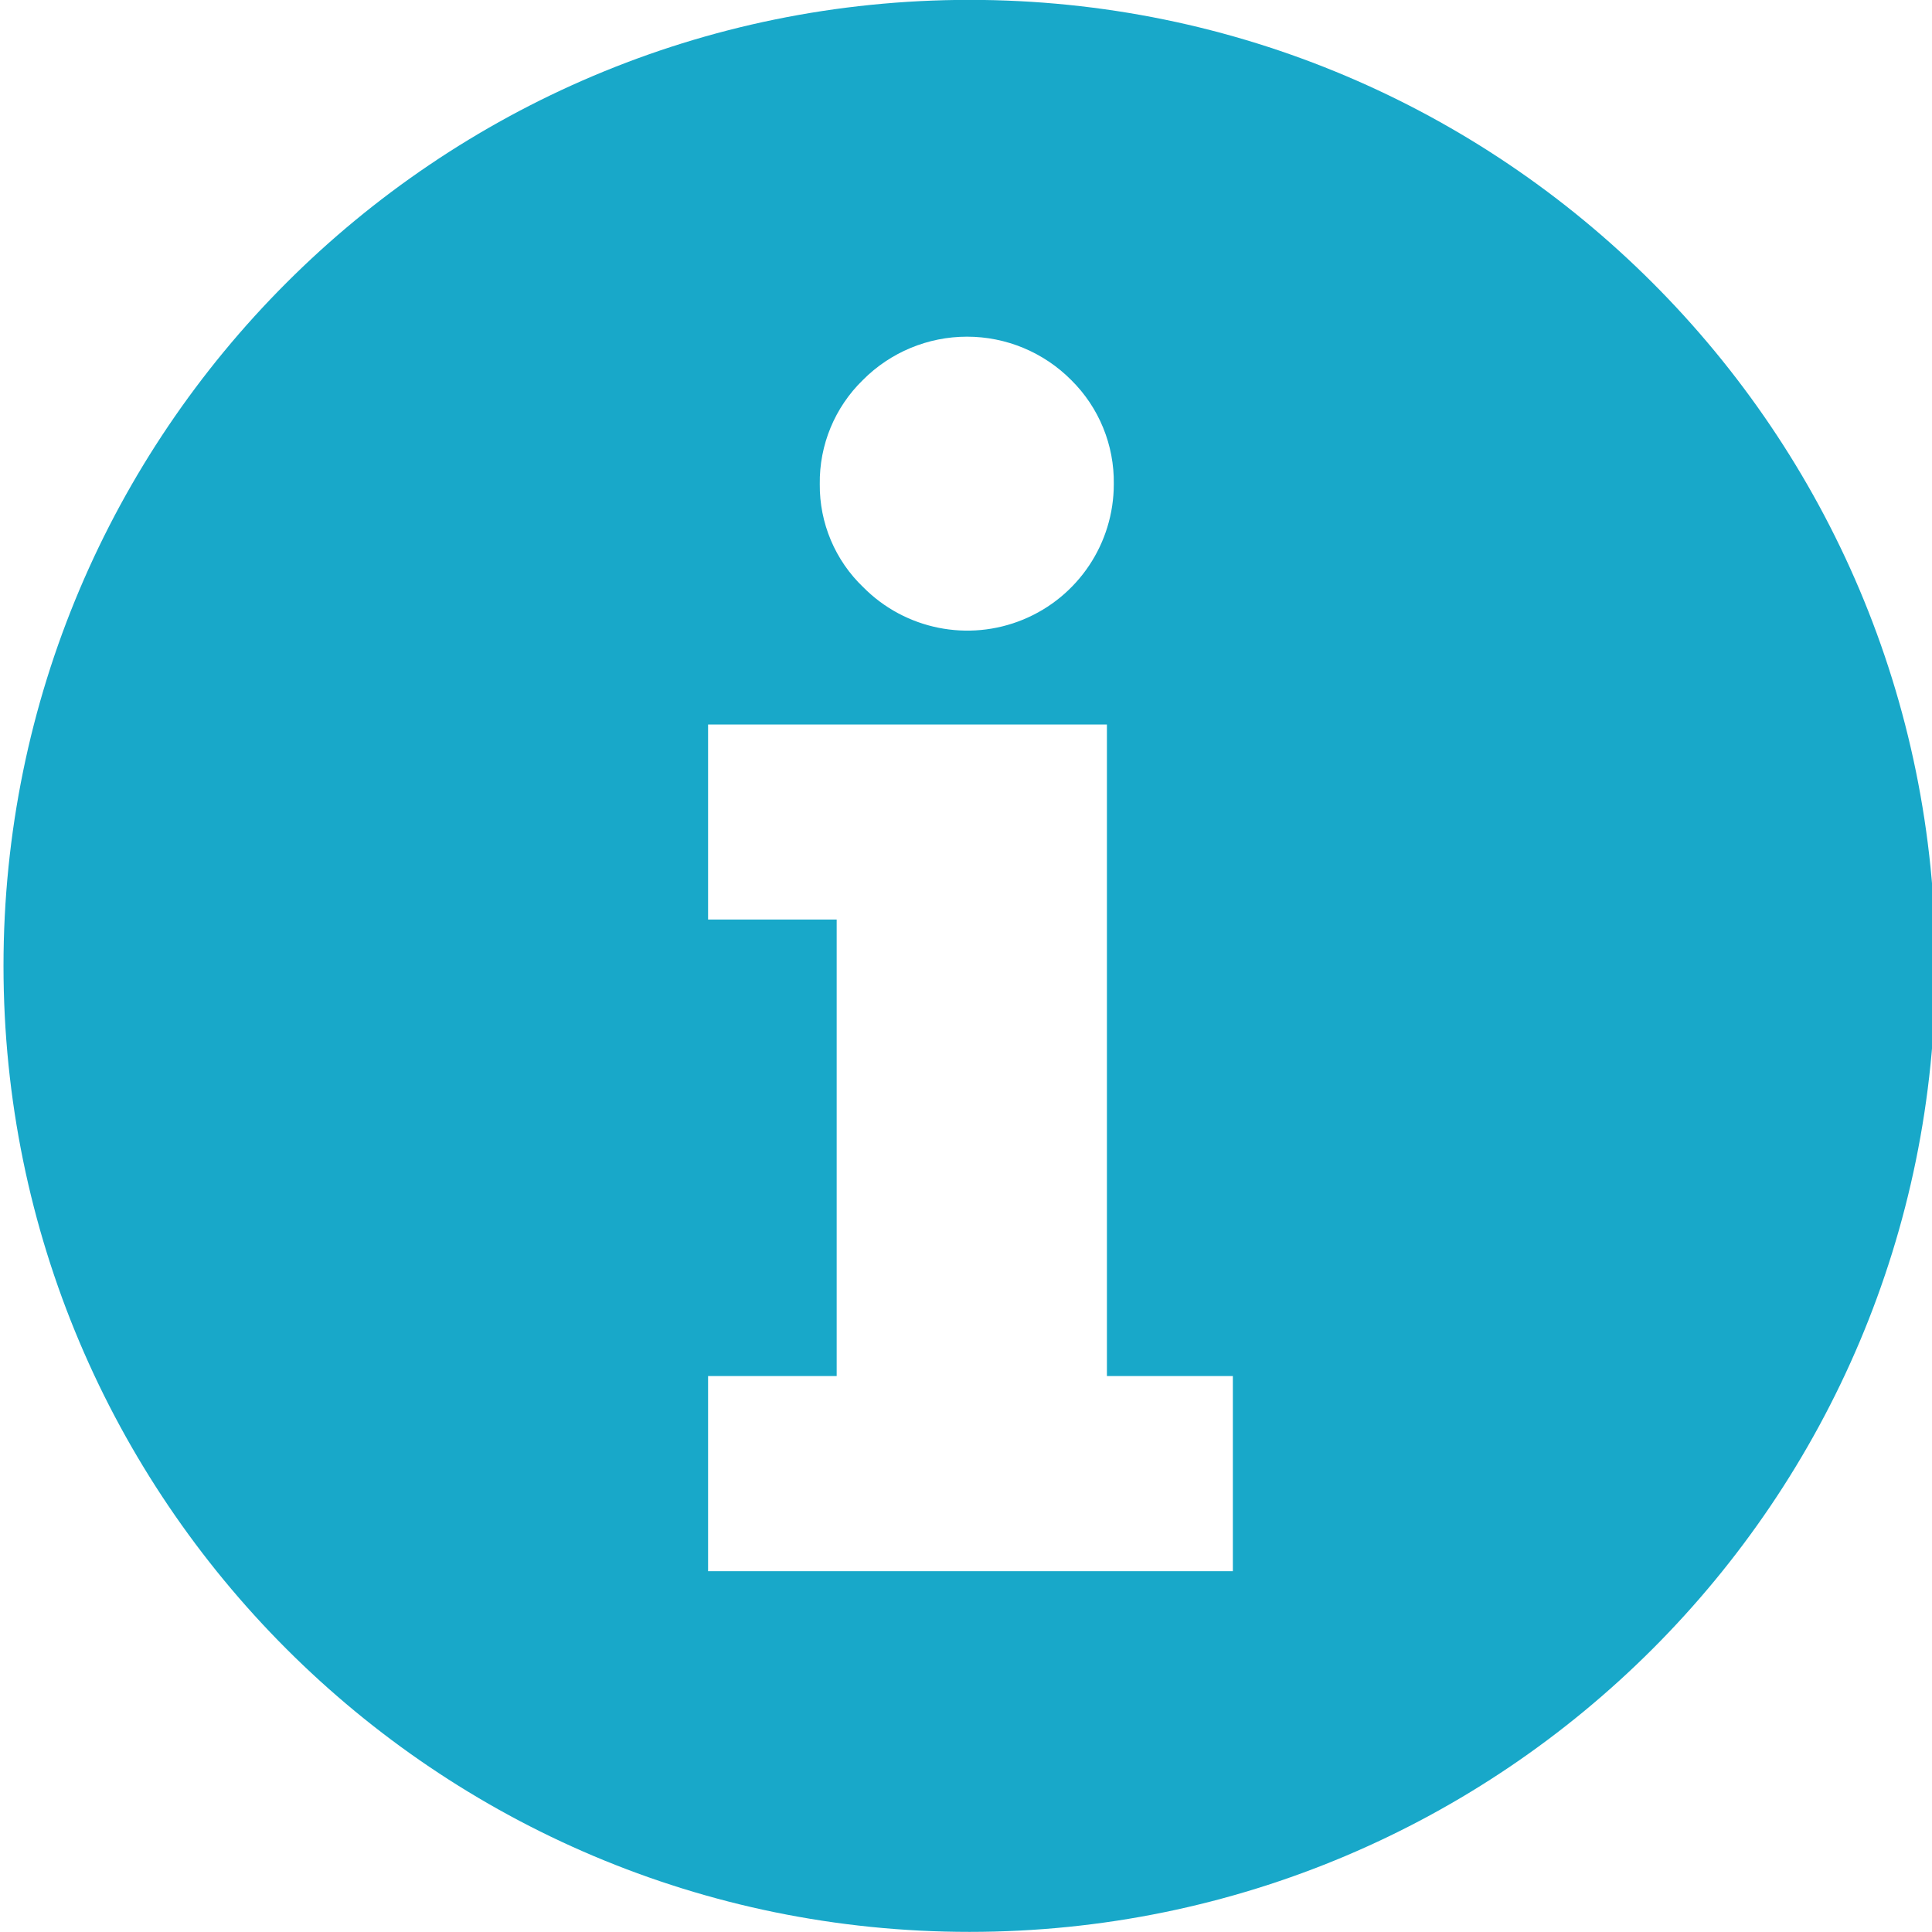
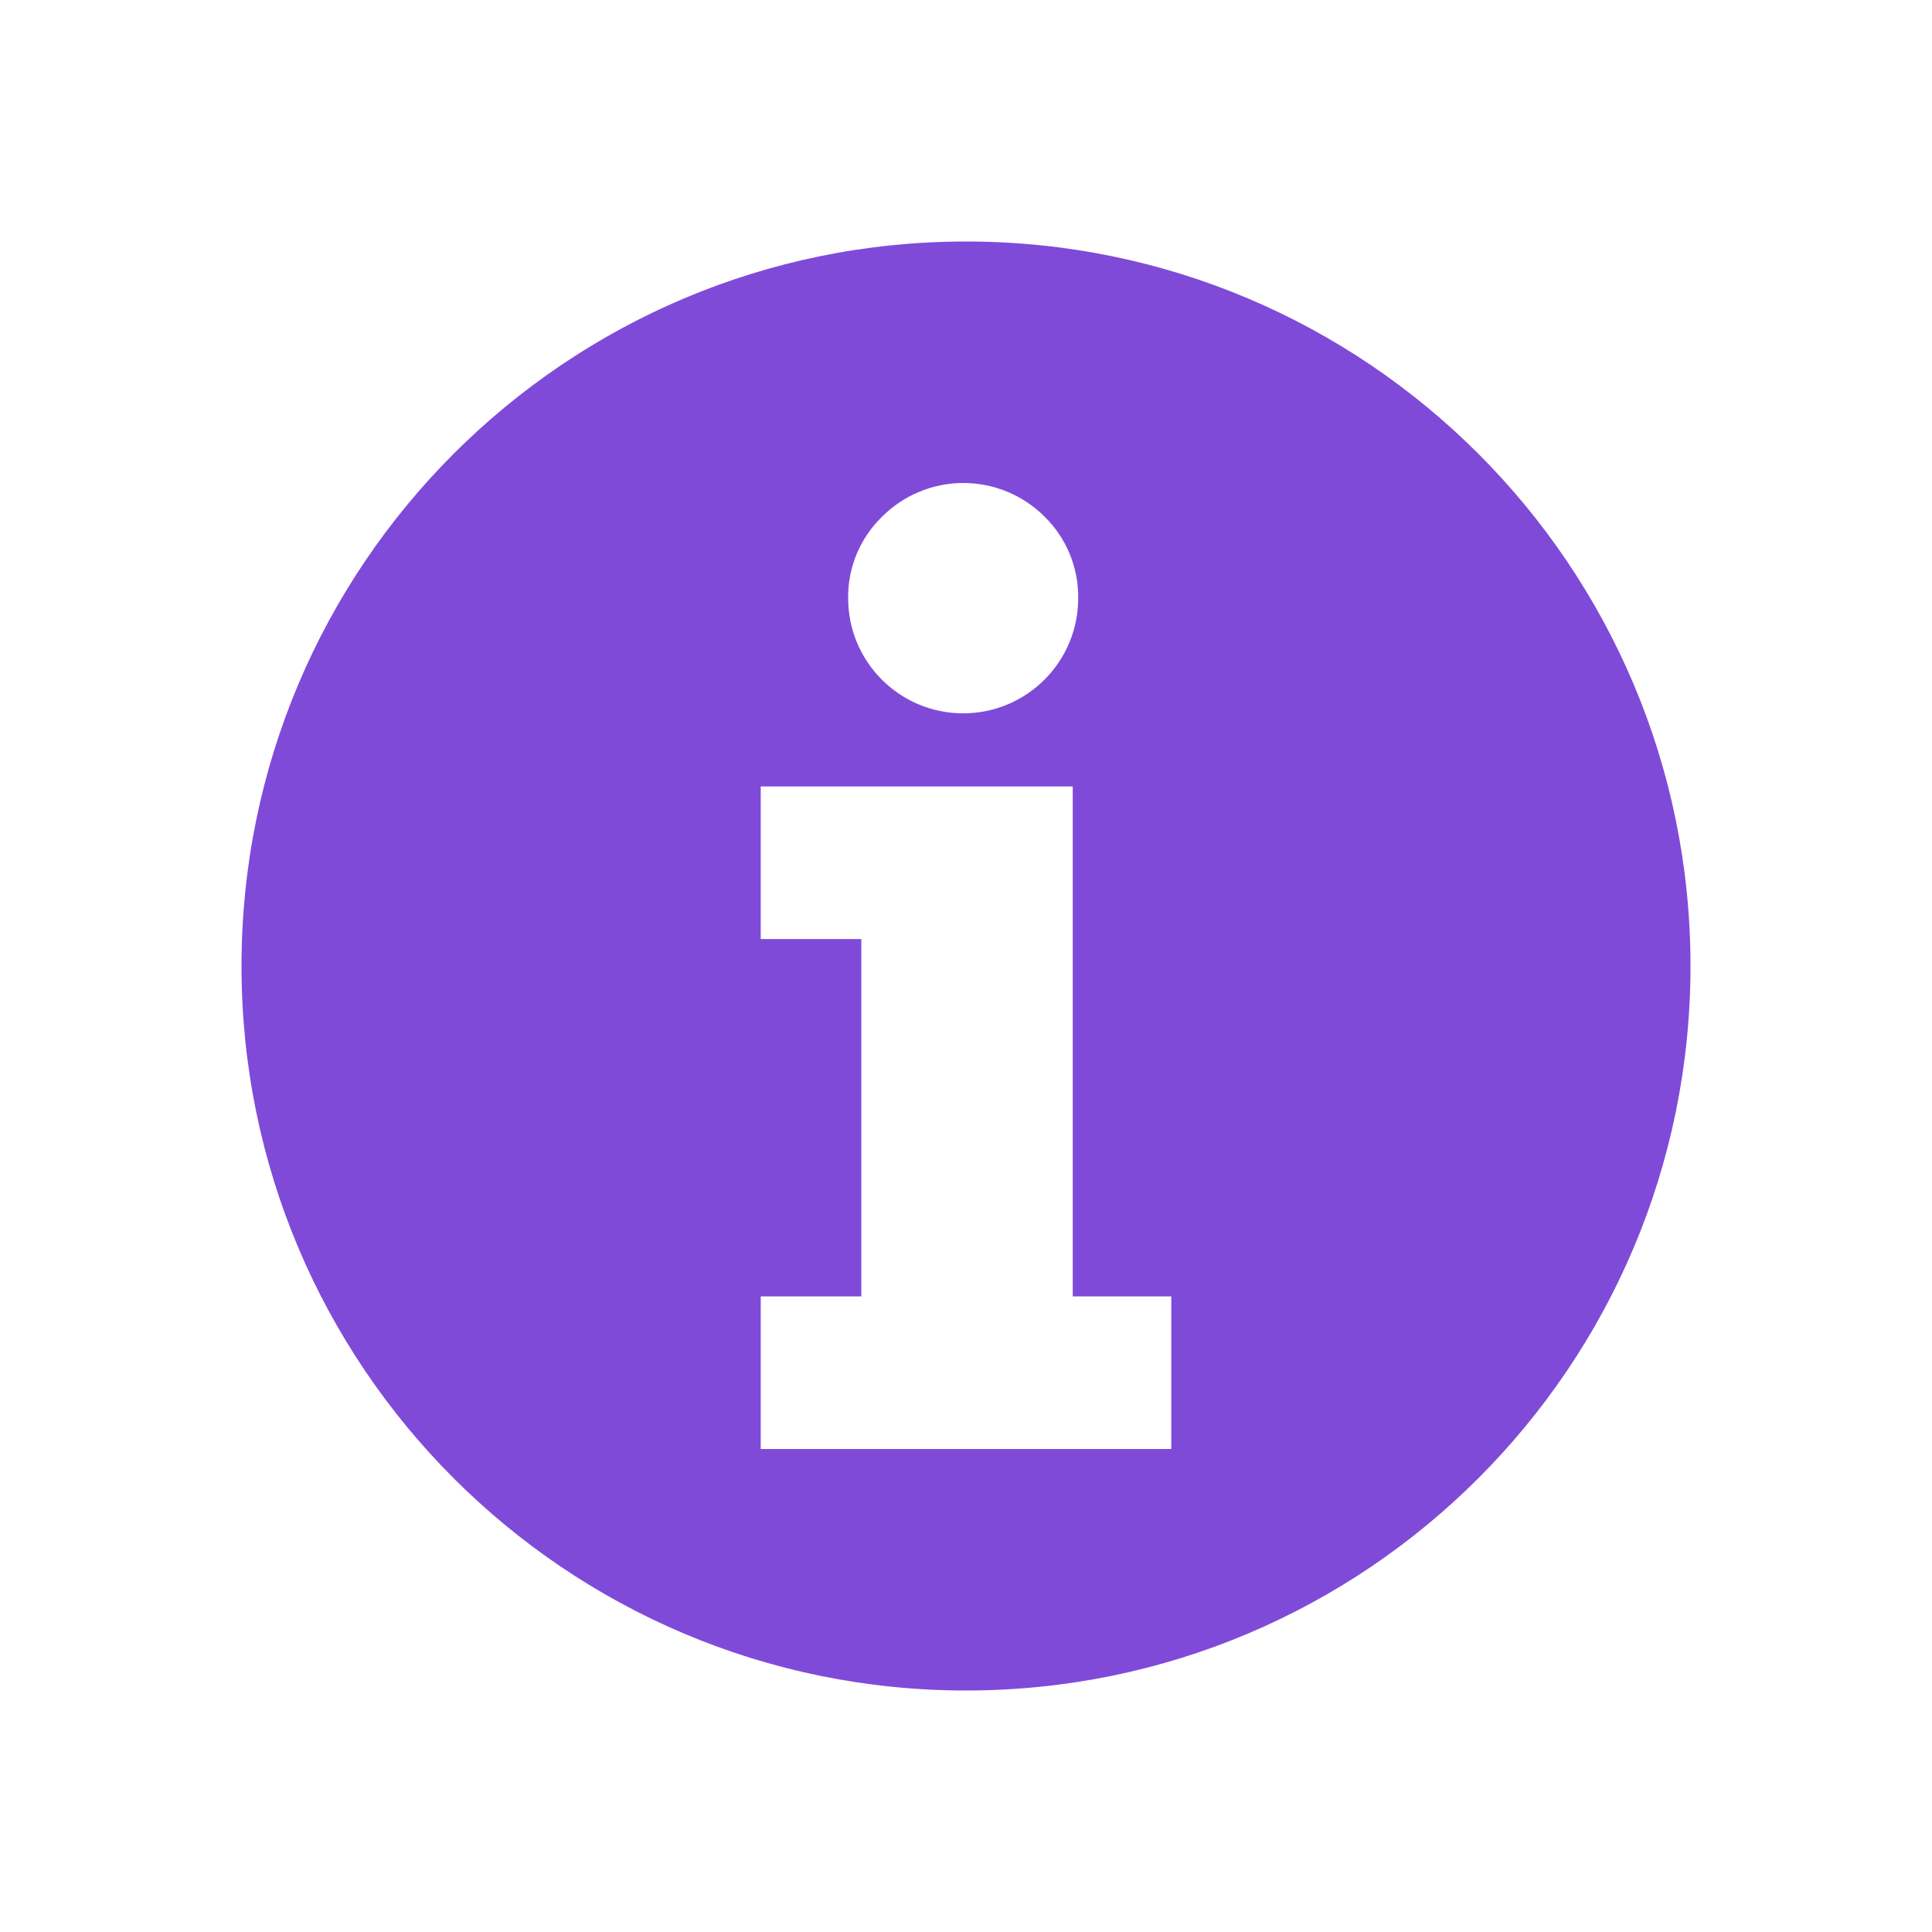
<svg xmlns="http://www.w3.org/2000/svg" id="Layer_1" data-name="Layer 1" viewBox="0 0 16 16">
-   <path d="M8.029-.001a8,8,0,1,0,8,8A8,8,0,0,0,8.029-.001ZM7.146,3.147a1.216,1.216,0,0,1,1.725,0,1.186,1.186,0,0,1,.353.862,1.213,1.213,0,0,1-2.074.855A1.166,1.166,0,0,1,6.789,4.009,1.18,1.18,0,0,1,7.146,3.147Zm3.064,9.865H5.864V11.396H6.929V7.615H5.864V6h3.303v5.396h1.043Z" fill="#18a8c9" />
+   <path d="M8,2a6,6,0,1,0,6,6A6,6,0,0,0,8,2ZM7.303,4.281a.951.951,0,0,1,1.35,0,.928.928,0,0,1,.276.674.952.952,0,0,1-1.905,0A.924.924,0,0,1,7.303,4.281ZM9.7,12H6.3V10.736h.833V7.777H6.3V6.513H8.884V10.736h.816Z" style="fill:#804ad9" />
</svg>
